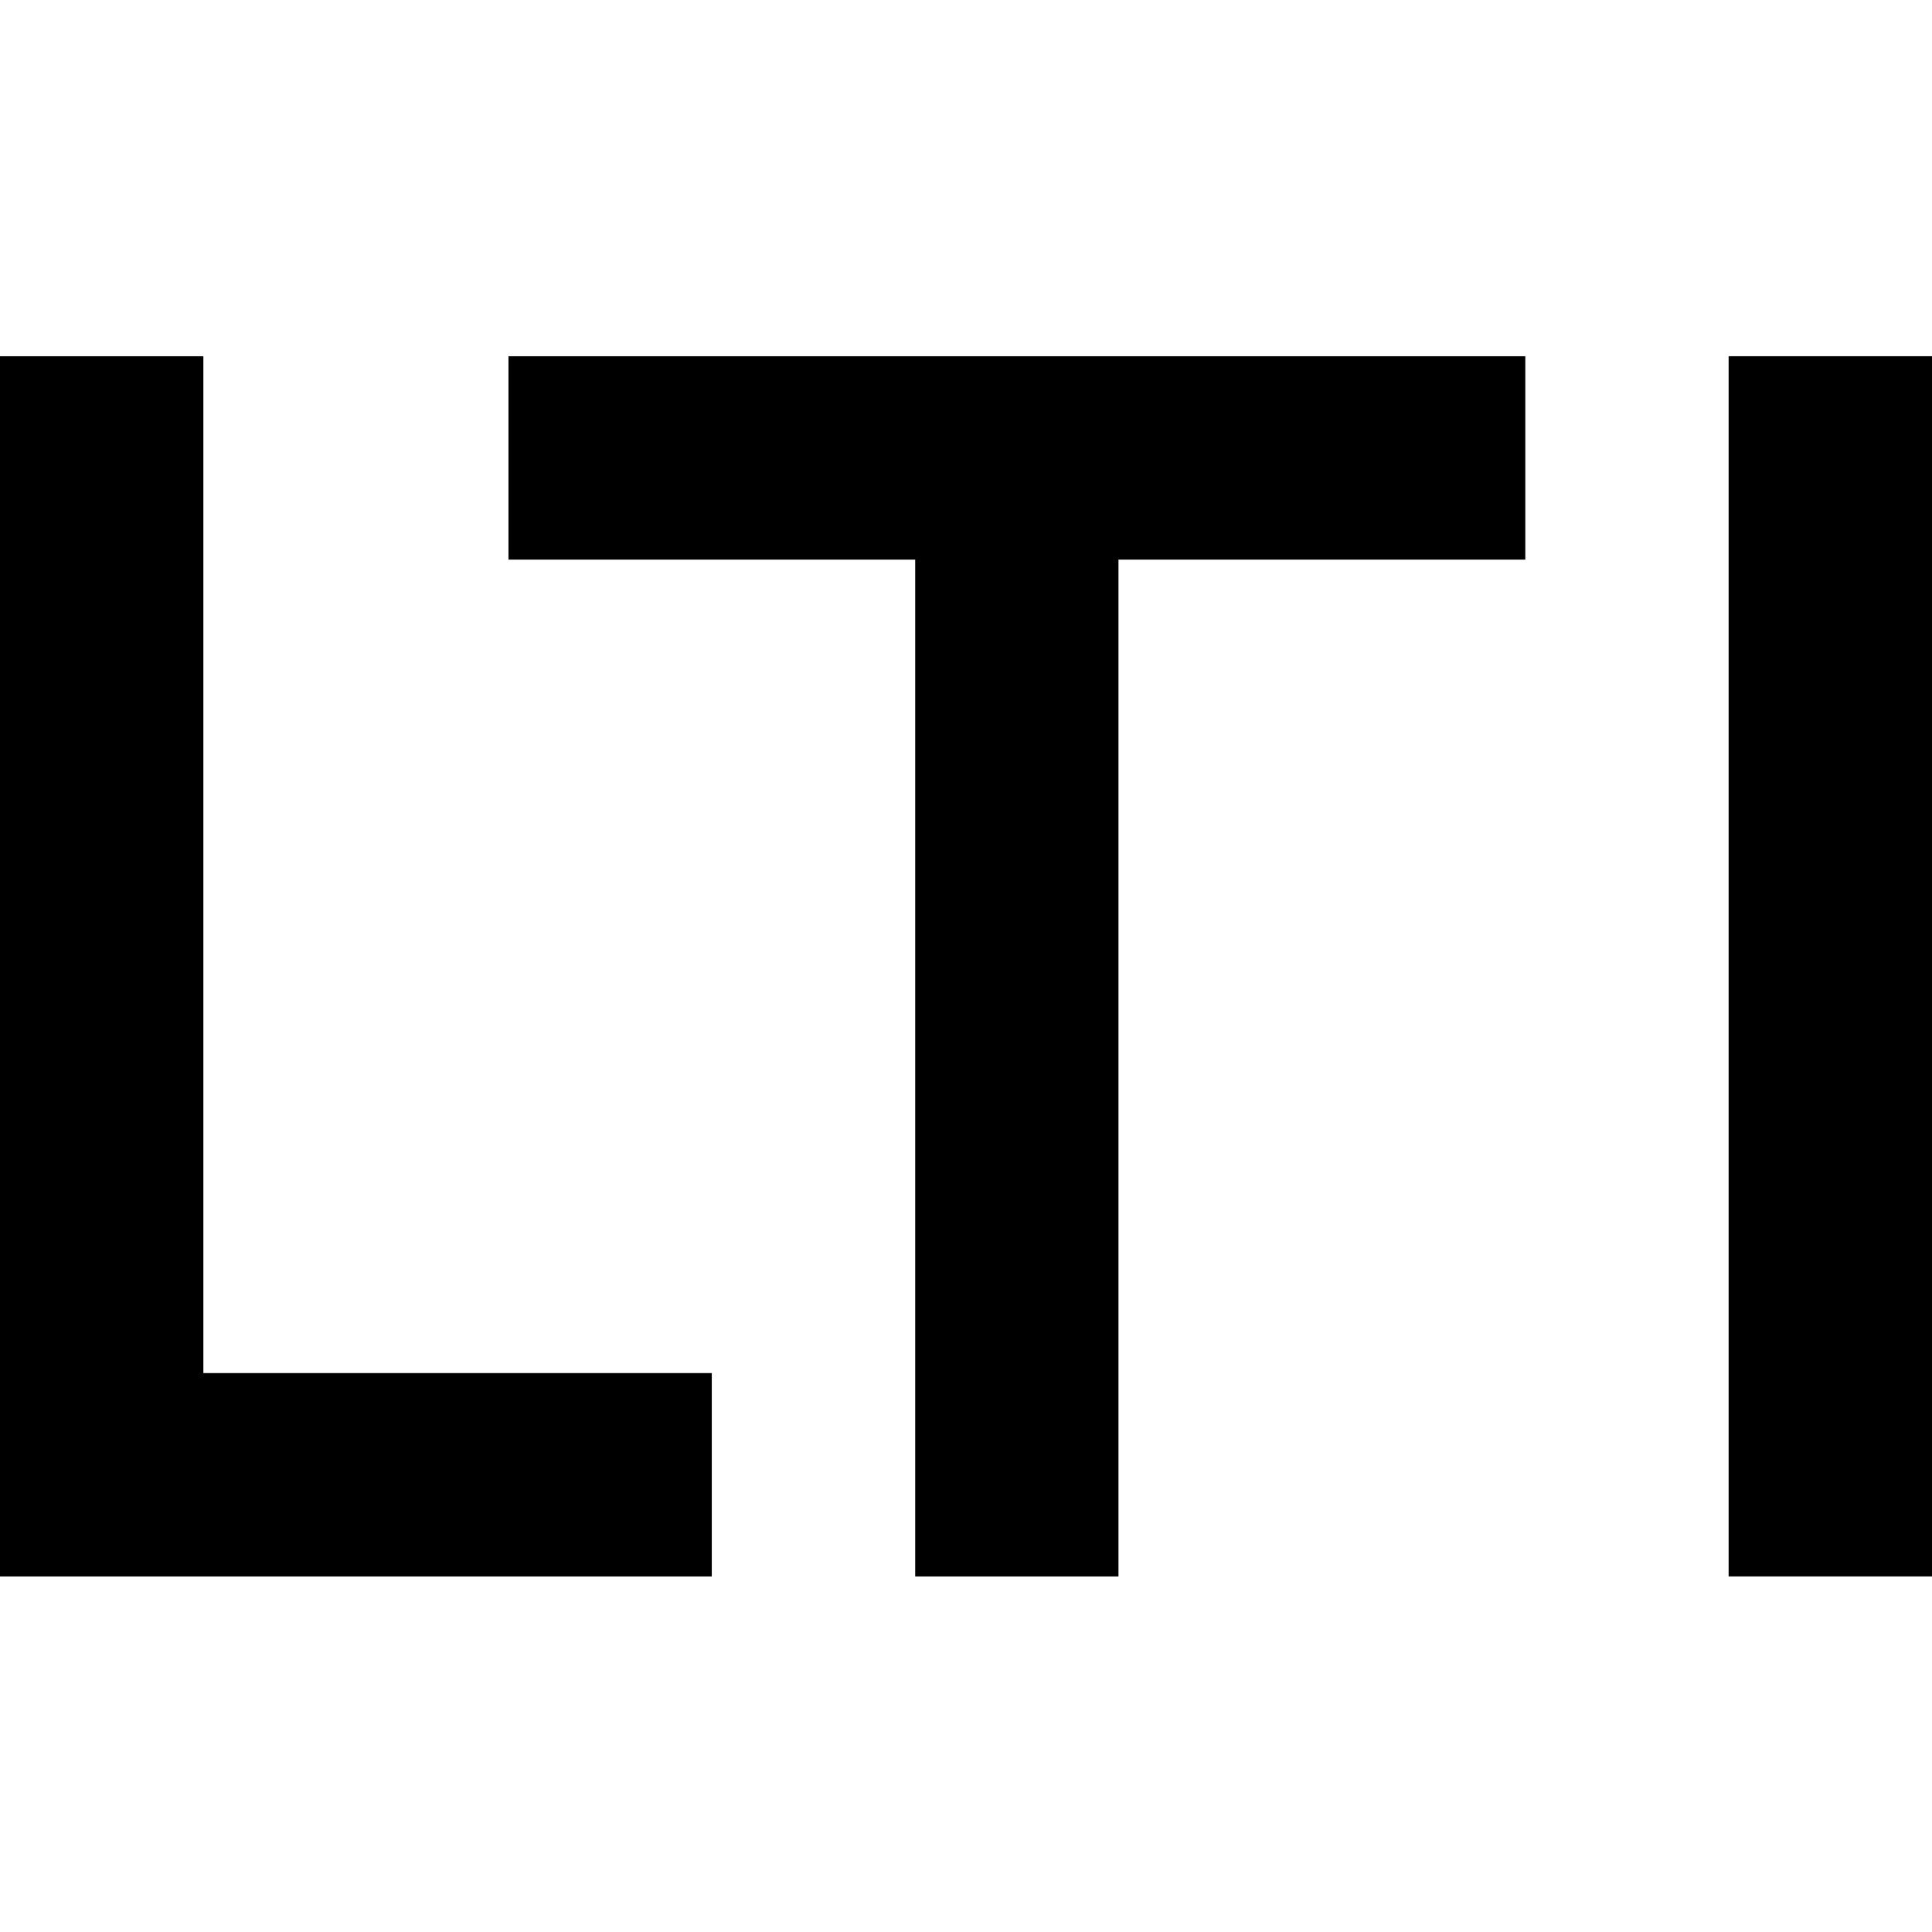
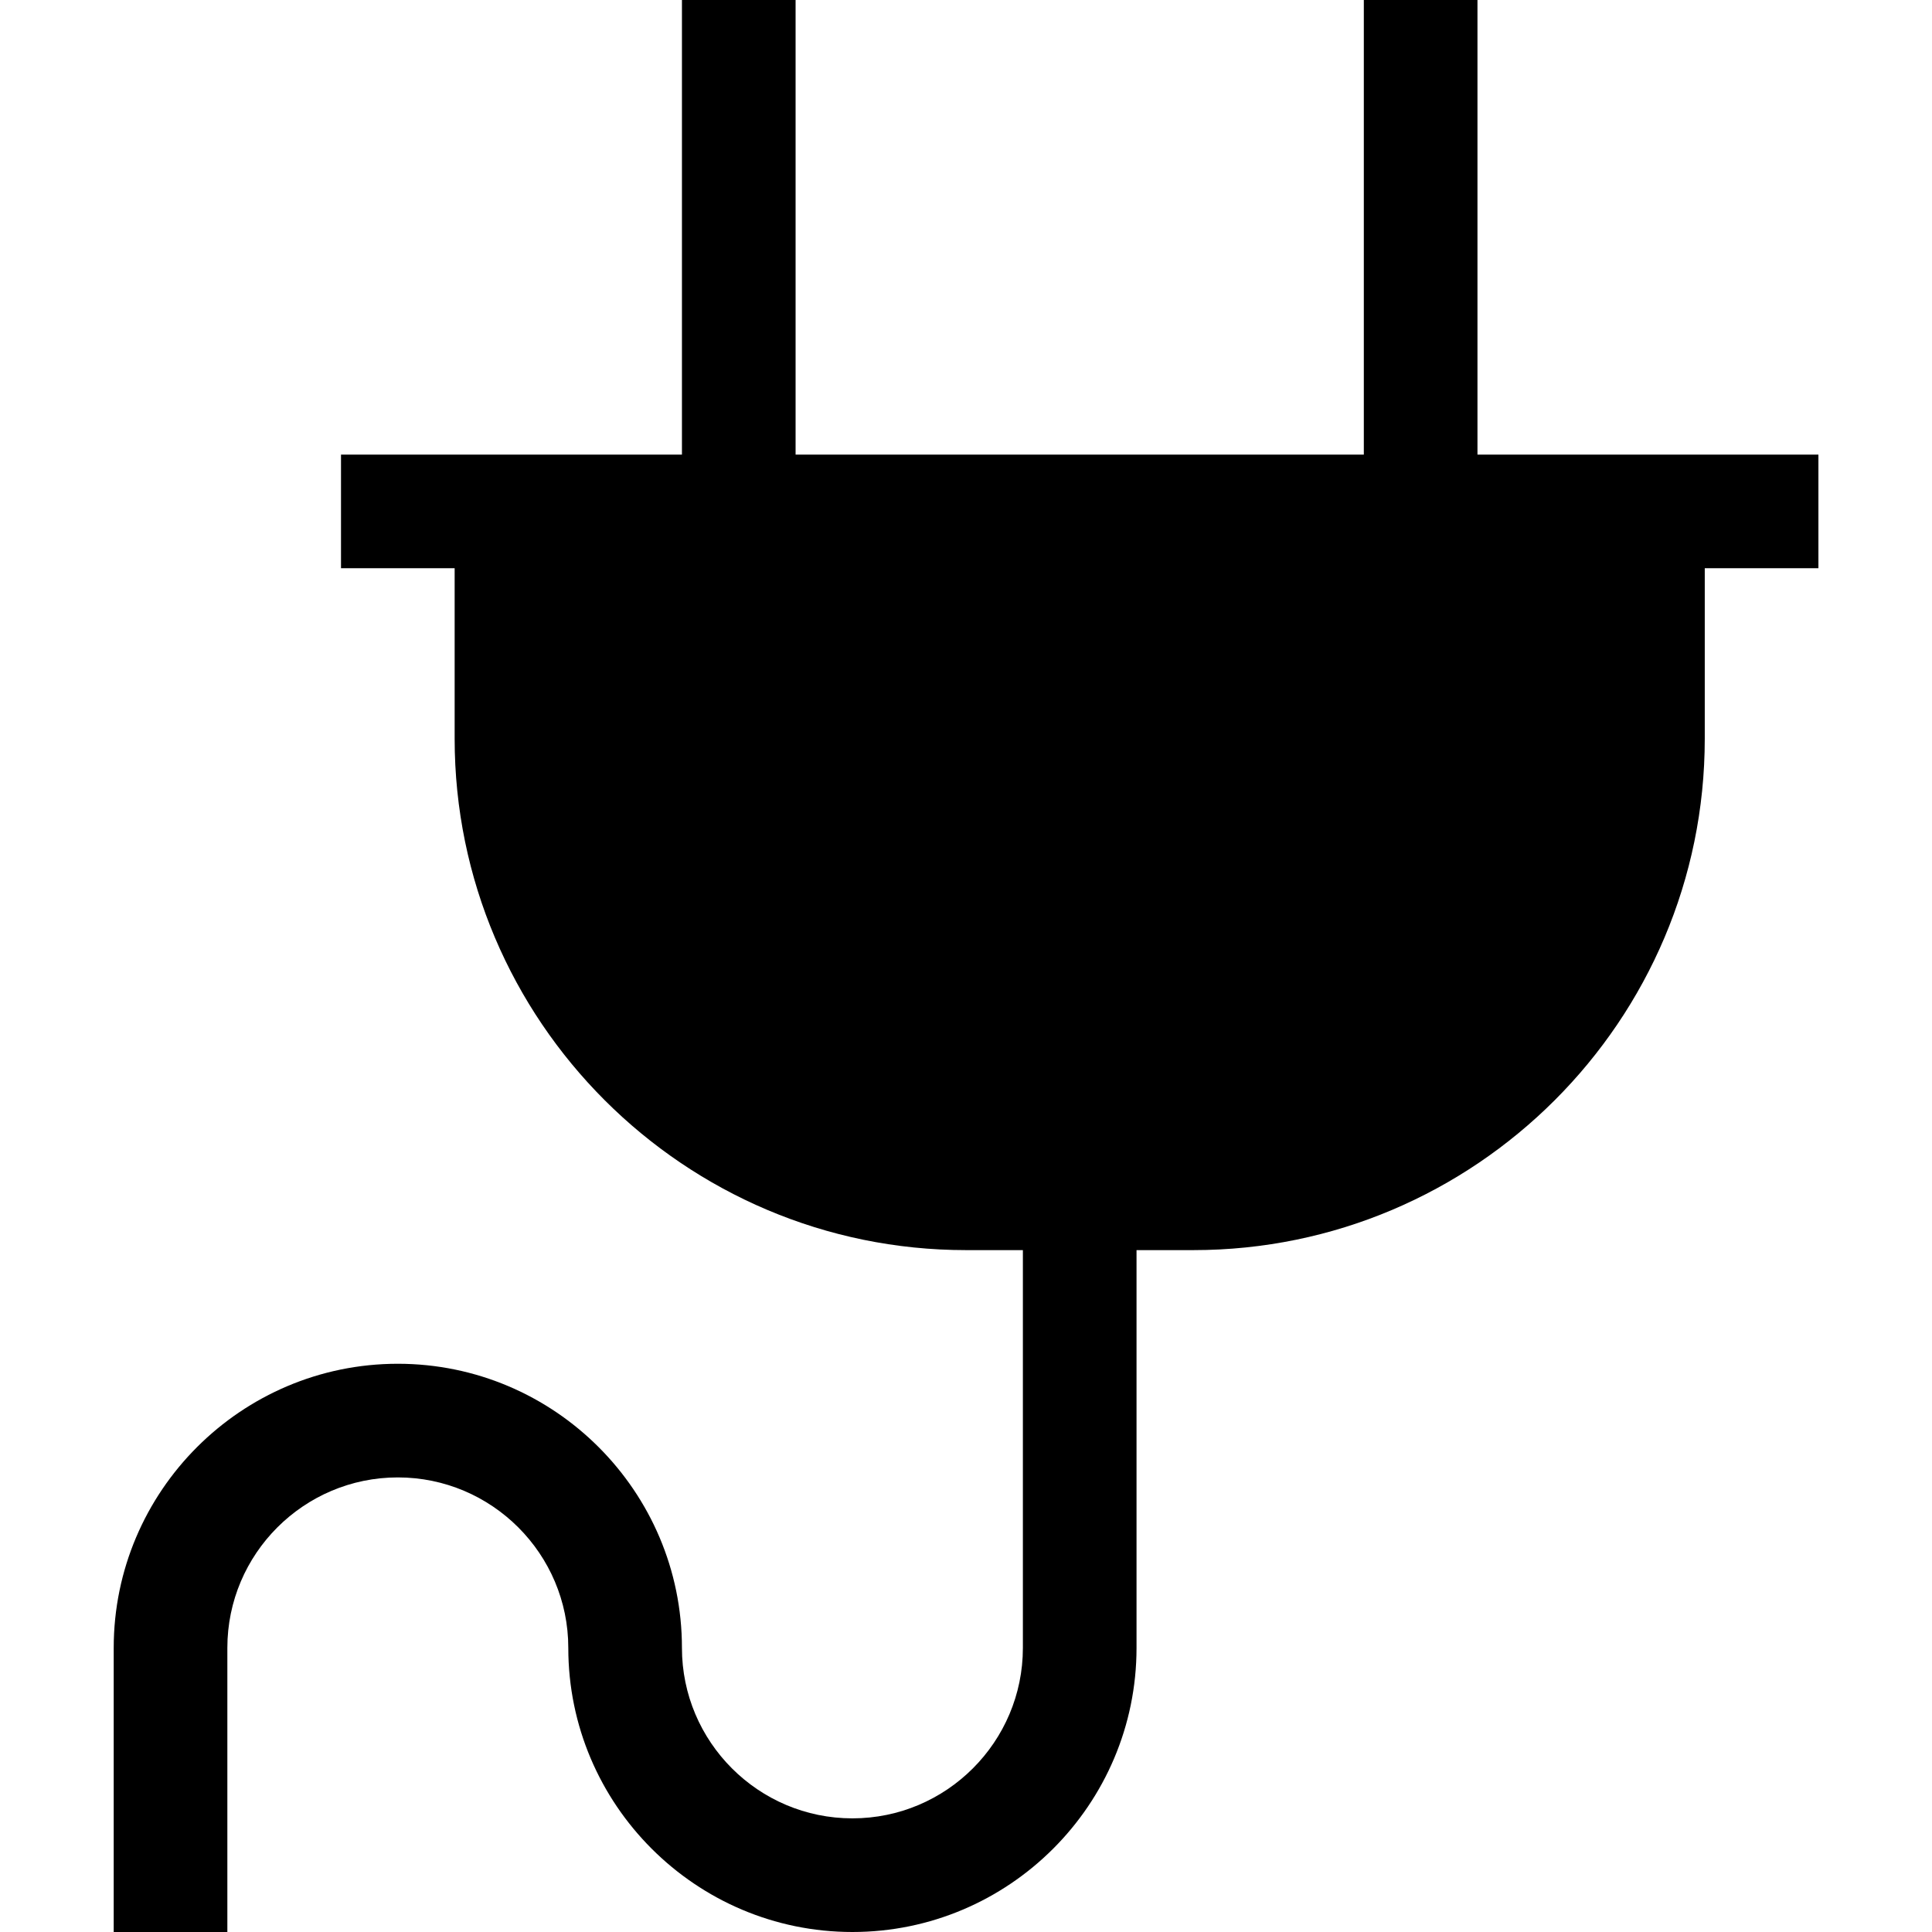
<svg xmlns="http://www.w3.org/2000/svg" viewBox="0 0 1920 1920" version="1.1">
-   <path d="M0 354.03h202.105v1010.527h505.263v202.105H0V354.03zm505.304 0H1515.83v202.106h-404.312v1010.526H909.514V556.136h-404.21V354.03zm1212.59 1212.602V354H1920v1212.632h-202.105z" stroke="none" stroke-width="1" fill-rule="evenodd" />
+   <path d="M1694.176 451.765h-225.882V0h-112.941v451.765H790.647V0H677.706v451.765H338.882v112.94h112.942v169.413c0 280.207 228.028 508.235 508.235 508.235h56.47v395.294c0 93.402-76.009 169.412-169.411 169.412-93.403 0-169.412-76.01-169.412-169.412 0-155.633-126.72-282.353-282.353-282.353S113 1482.014 113 1637.647V1920h112.941v-282.353c0-93.402 76.01-169.412 169.412-169.412s169.412 76.01 169.412 169.412c0 155.633 126.72 282.353 282.353 282.353s282.353-126.72 282.353-282.353v-395.294h56.47c280.207 0 508.235-228.028 508.235-508.235V564.706h112.942V451.765h-112.942z" stroke="none" stroke-width="1" fill-rule="evenodd" />
</svg>
